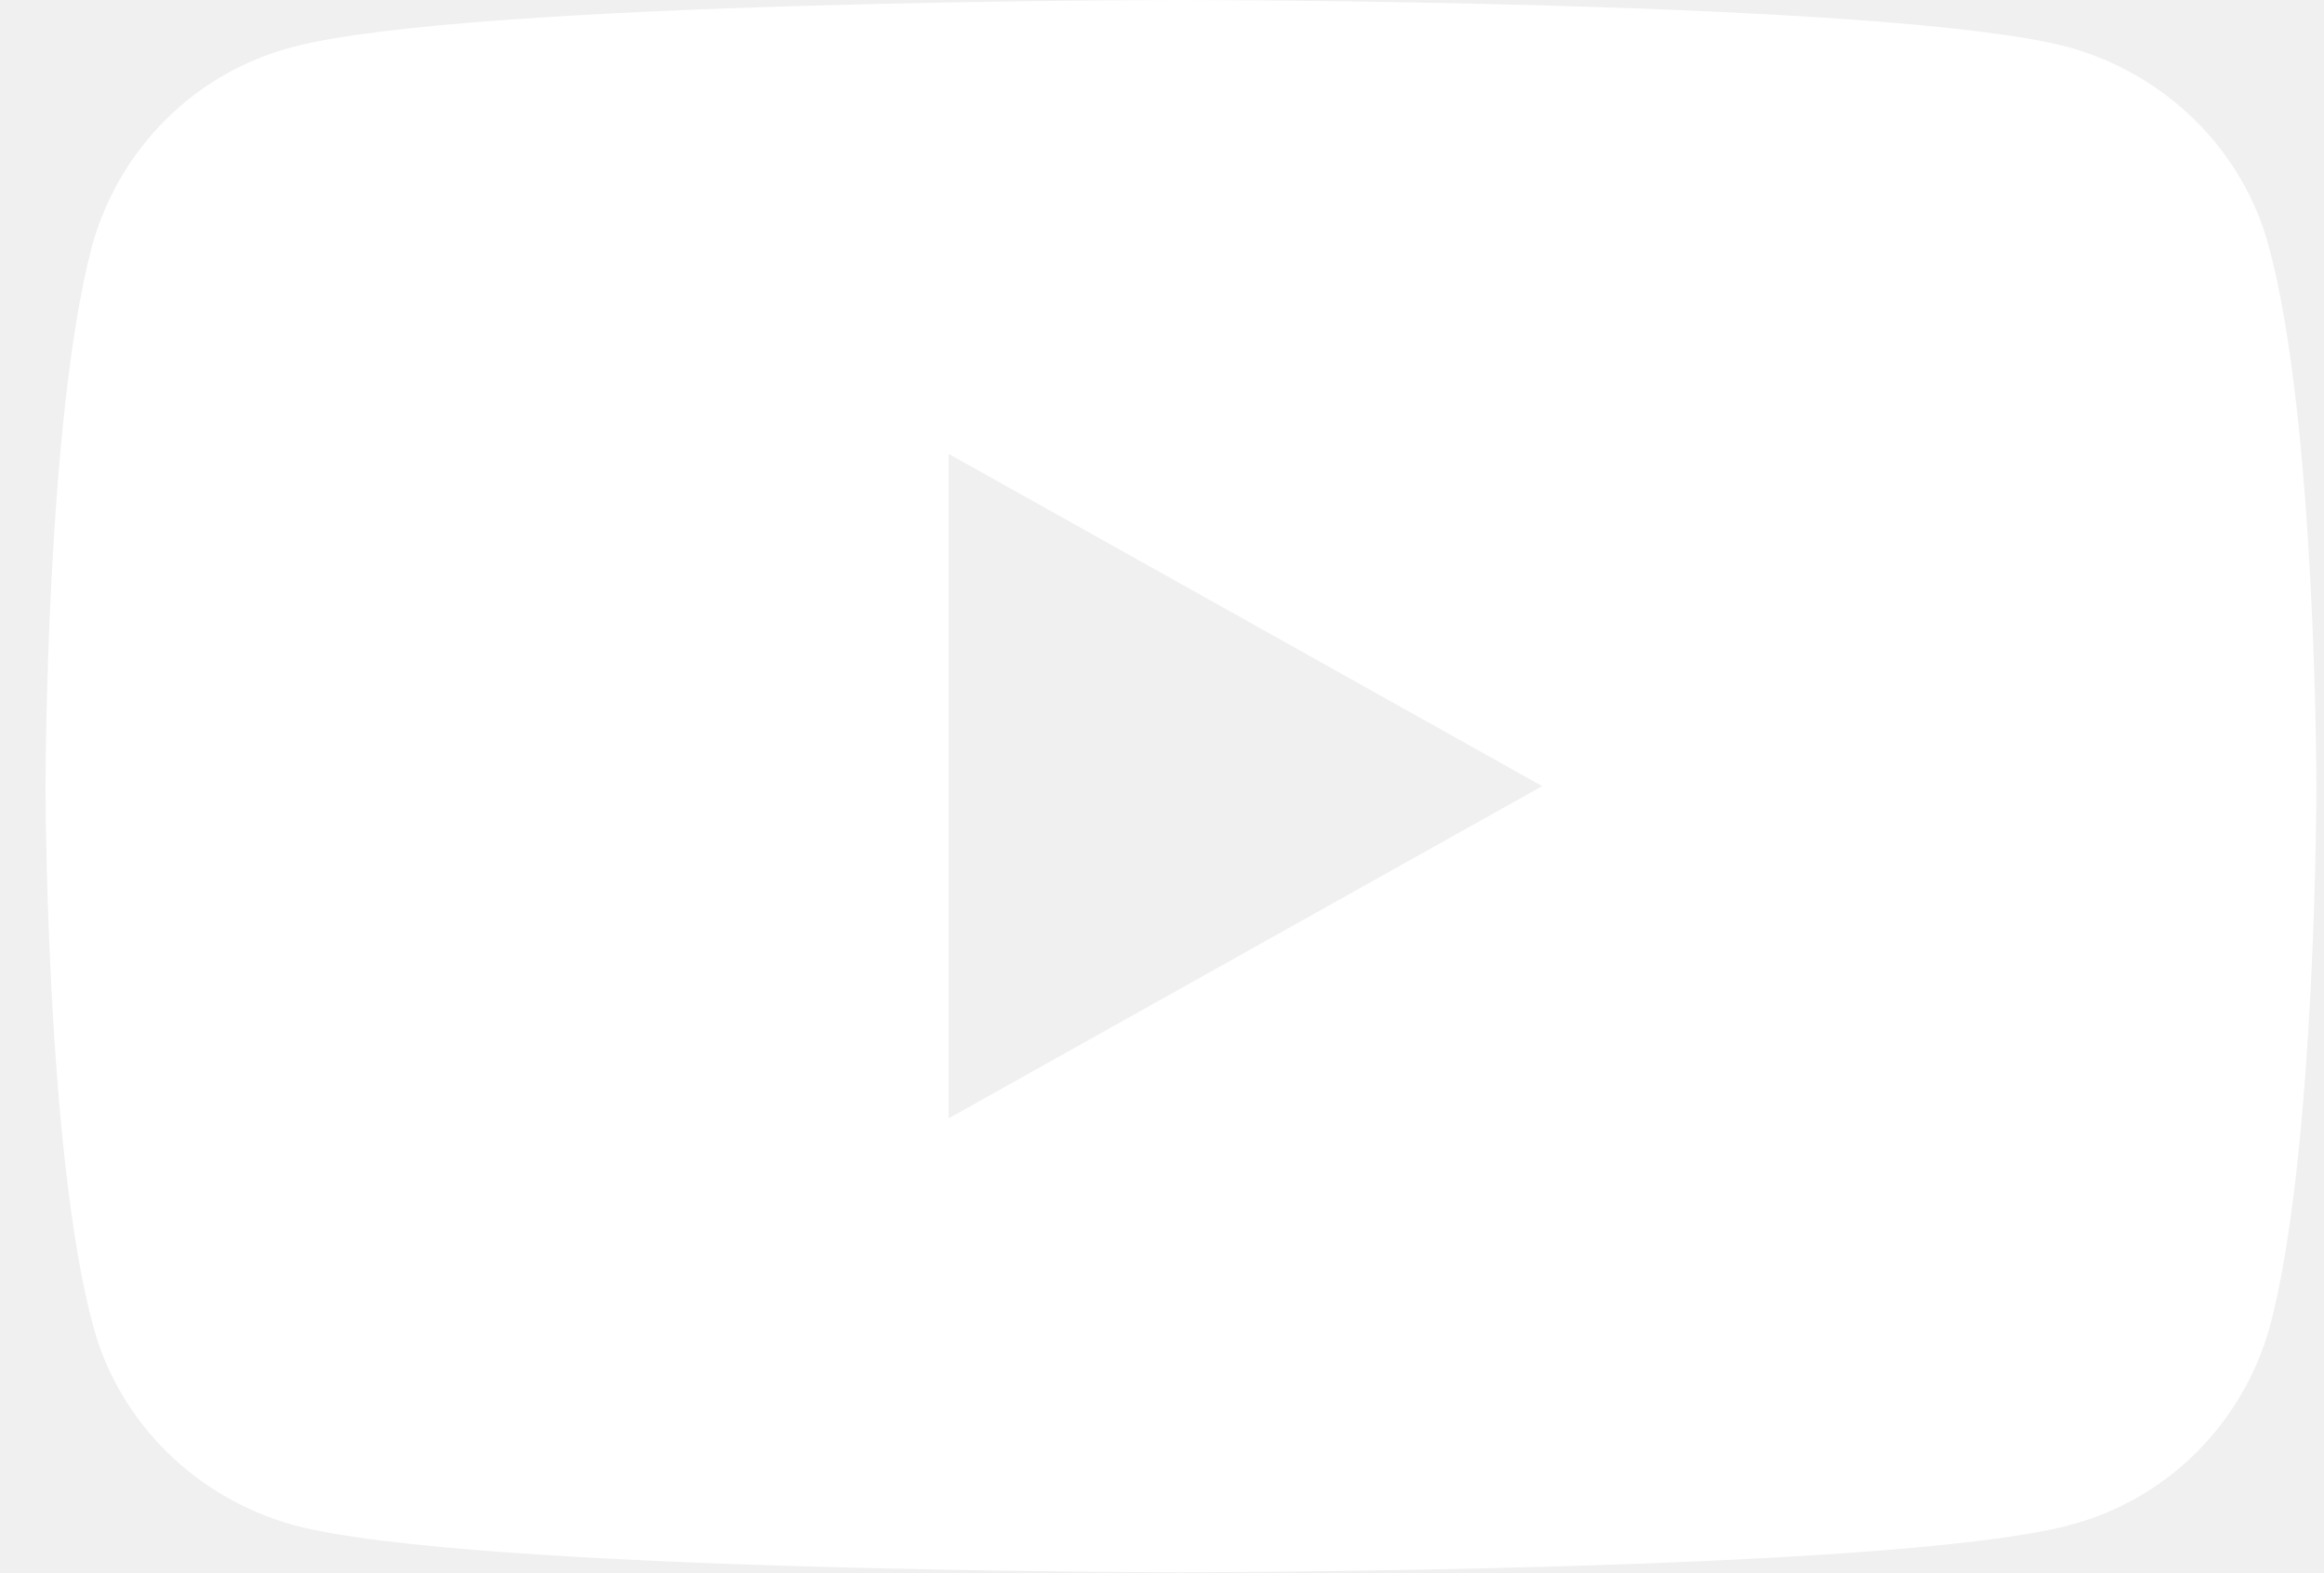
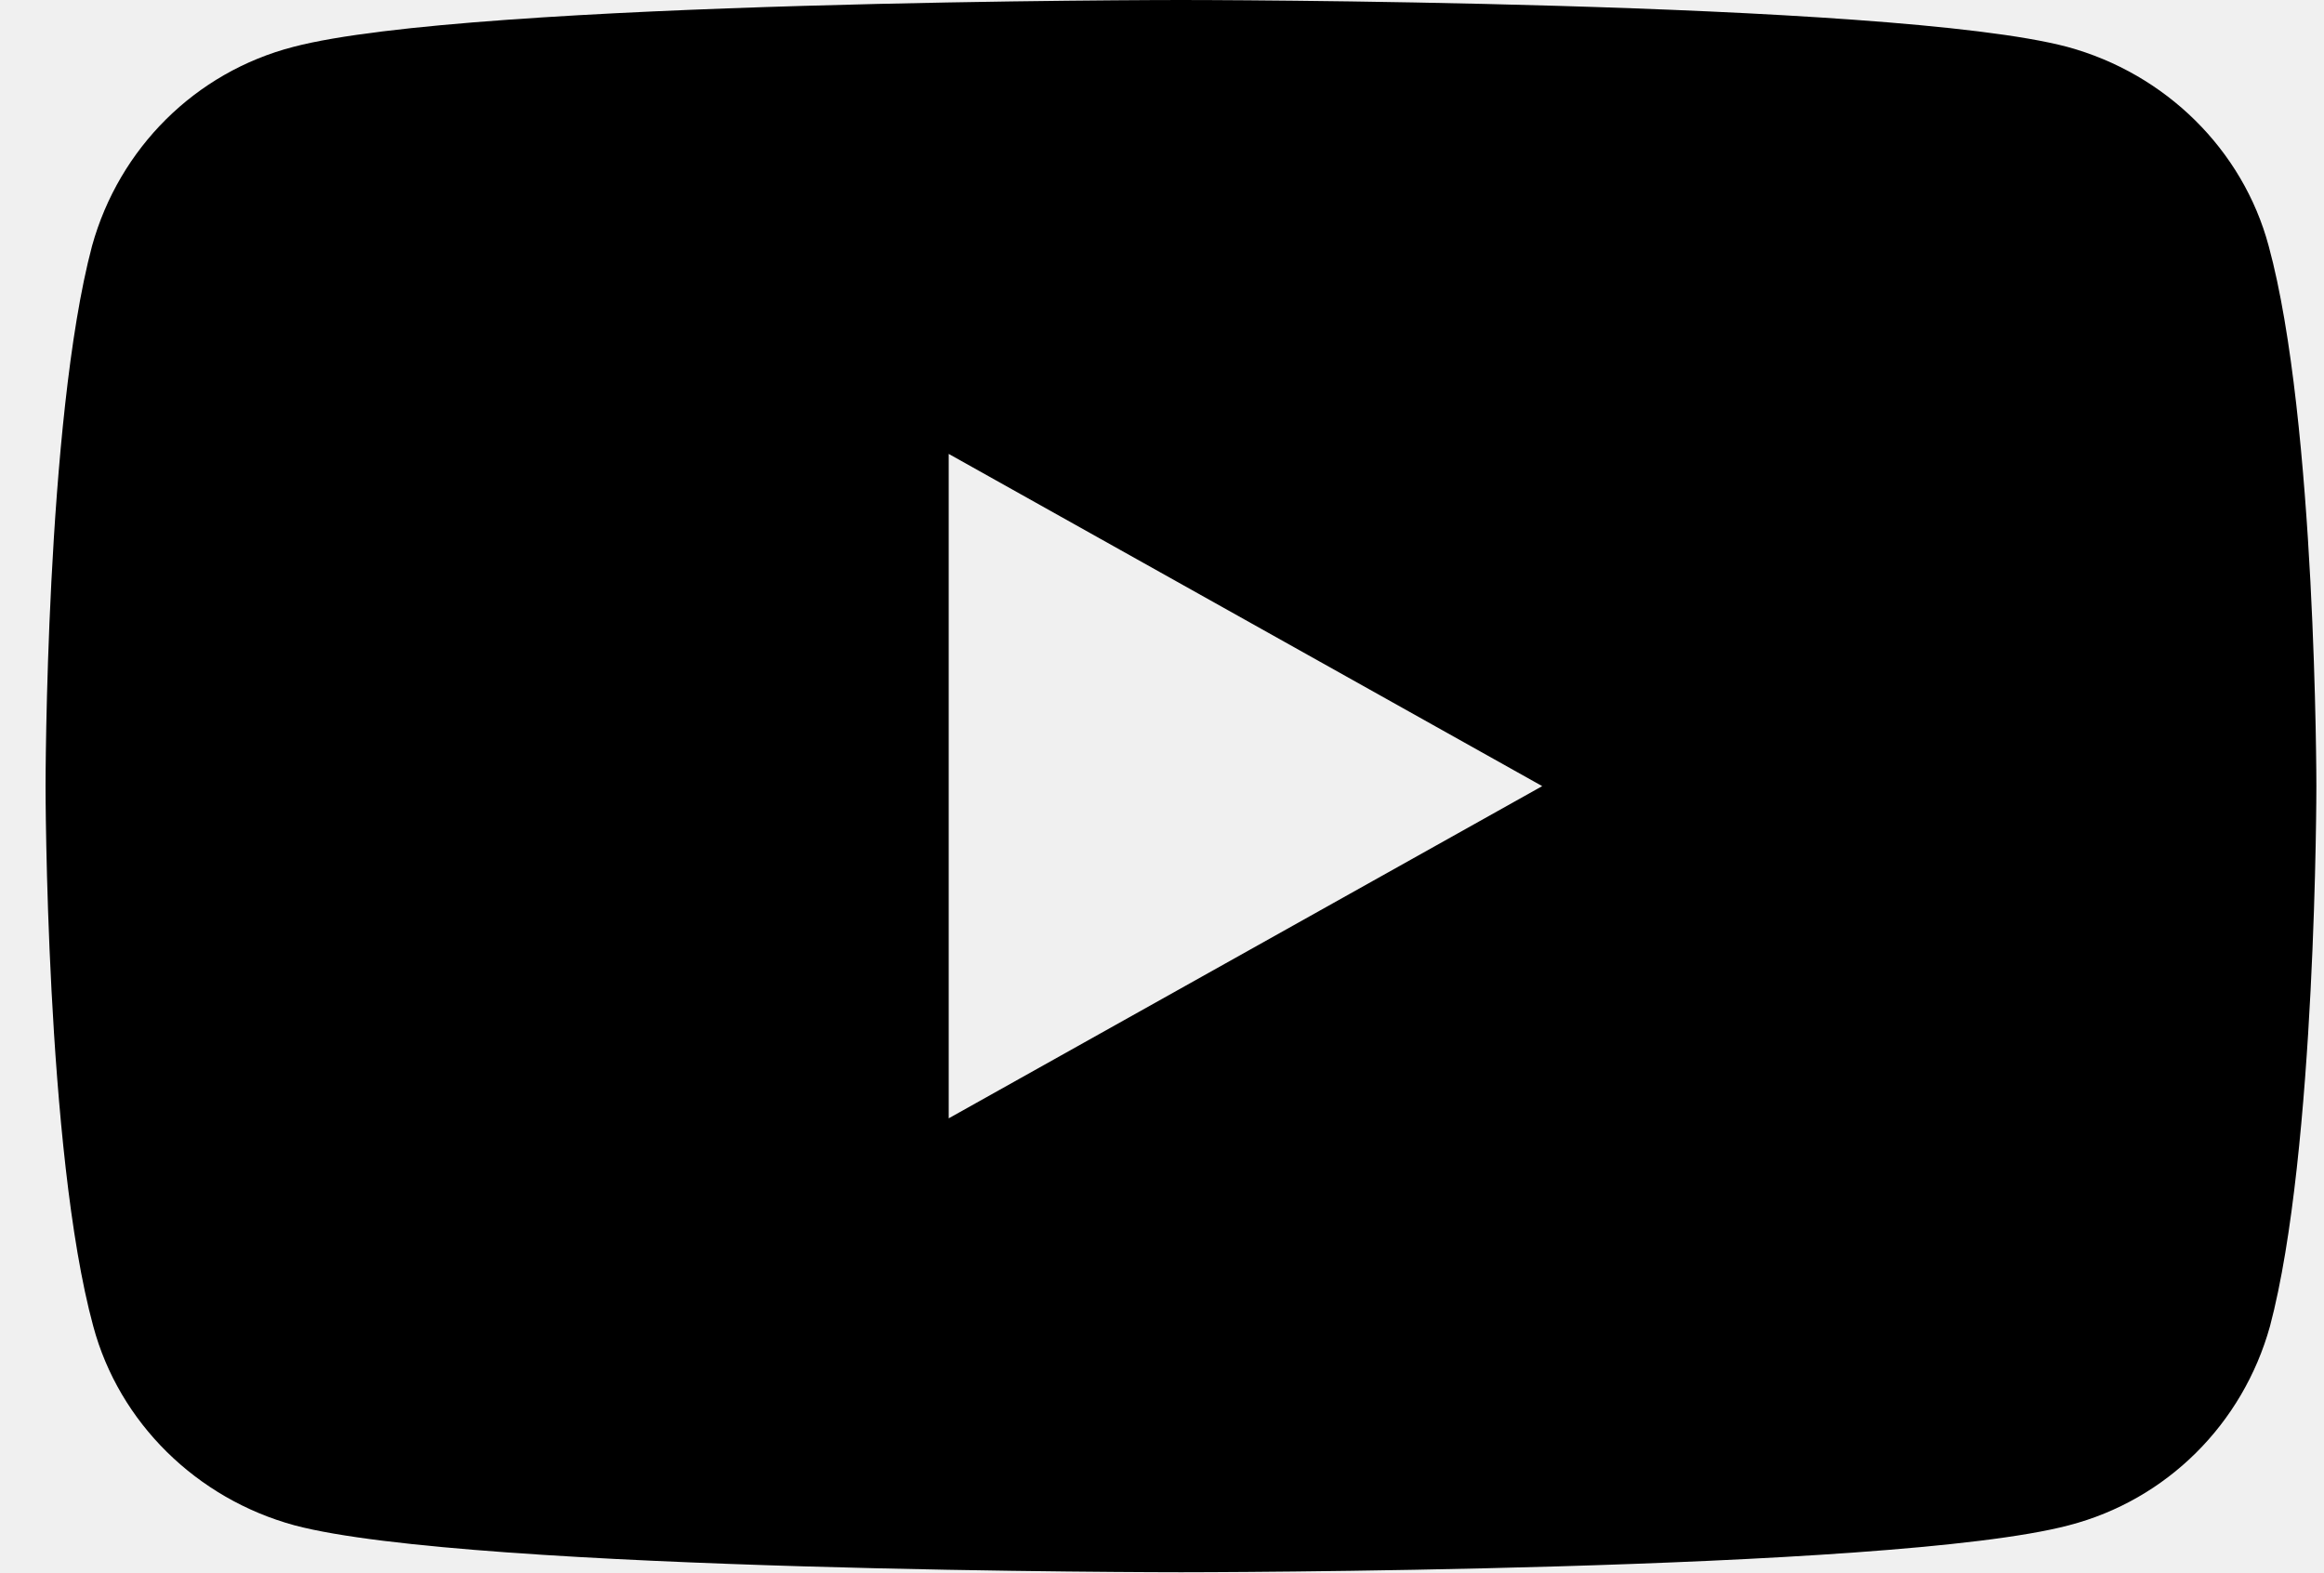
<svg xmlns="http://www.w3.org/2000/svg" width="34" height="23" viewBox="0 0 34 23" fill="none">
-   <path d="M32.524 3.598C32.146 2.189 31.014 1.076 29.579 0.686C26.993 0 16.611 0 16.611 0C16.611 0 6.229 0 3.624 0.686C2.19 1.057 1.076 2.17 0.68 3.598C0 6.158 0 11.5 0 11.5C0 11.5 0 16.842 0.698 19.402C1.076 20.811 2.209 21.924 3.643 22.314C6.229 23 16.611 23 16.611 23C16.611 23 26.993 23 29.598 22.314C31.033 21.943 32.146 20.83 32.543 19.402C33.222 16.842 33.222 11.5 33.222 11.5C33.222 11.5 33.222 6.158 32.524 3.598ZM13.213 16.36V6.64L21.896 11.5L13.213 16.36Z" transform="translate(0.666504)" fill="white" />
+   <path d="M32.524 3.598C32.146 2.189 31.014 1.076 29.579 0.686C26.993 0 16.611 0 16.611 0C16.611 0 6.229 0 3.624 0.686C2.19 1.057 1.076 2.17 0.68 3.598C0 6.158 0 11.5 0 11.5C0 11.5 0 16.842 0.698 19.402C1.076 20.811 2.209 21.924 3.643 22.314C6.229 23 16.611 23 16.611 23C16.611 23 26.993 23 29.598 22.314C31.033 21.943 32.146 20.83 32.543 19.402C33.222 16.842 33.222 11.5 33.222 11.5C33.222 11.5 33.222 6.158 32.524 3.598ZM13.213 16.36V6.64L21.896 11.5L13.213 16.36Z" transform="translate(0.666504)" fill="currentColor" />
</svg>
